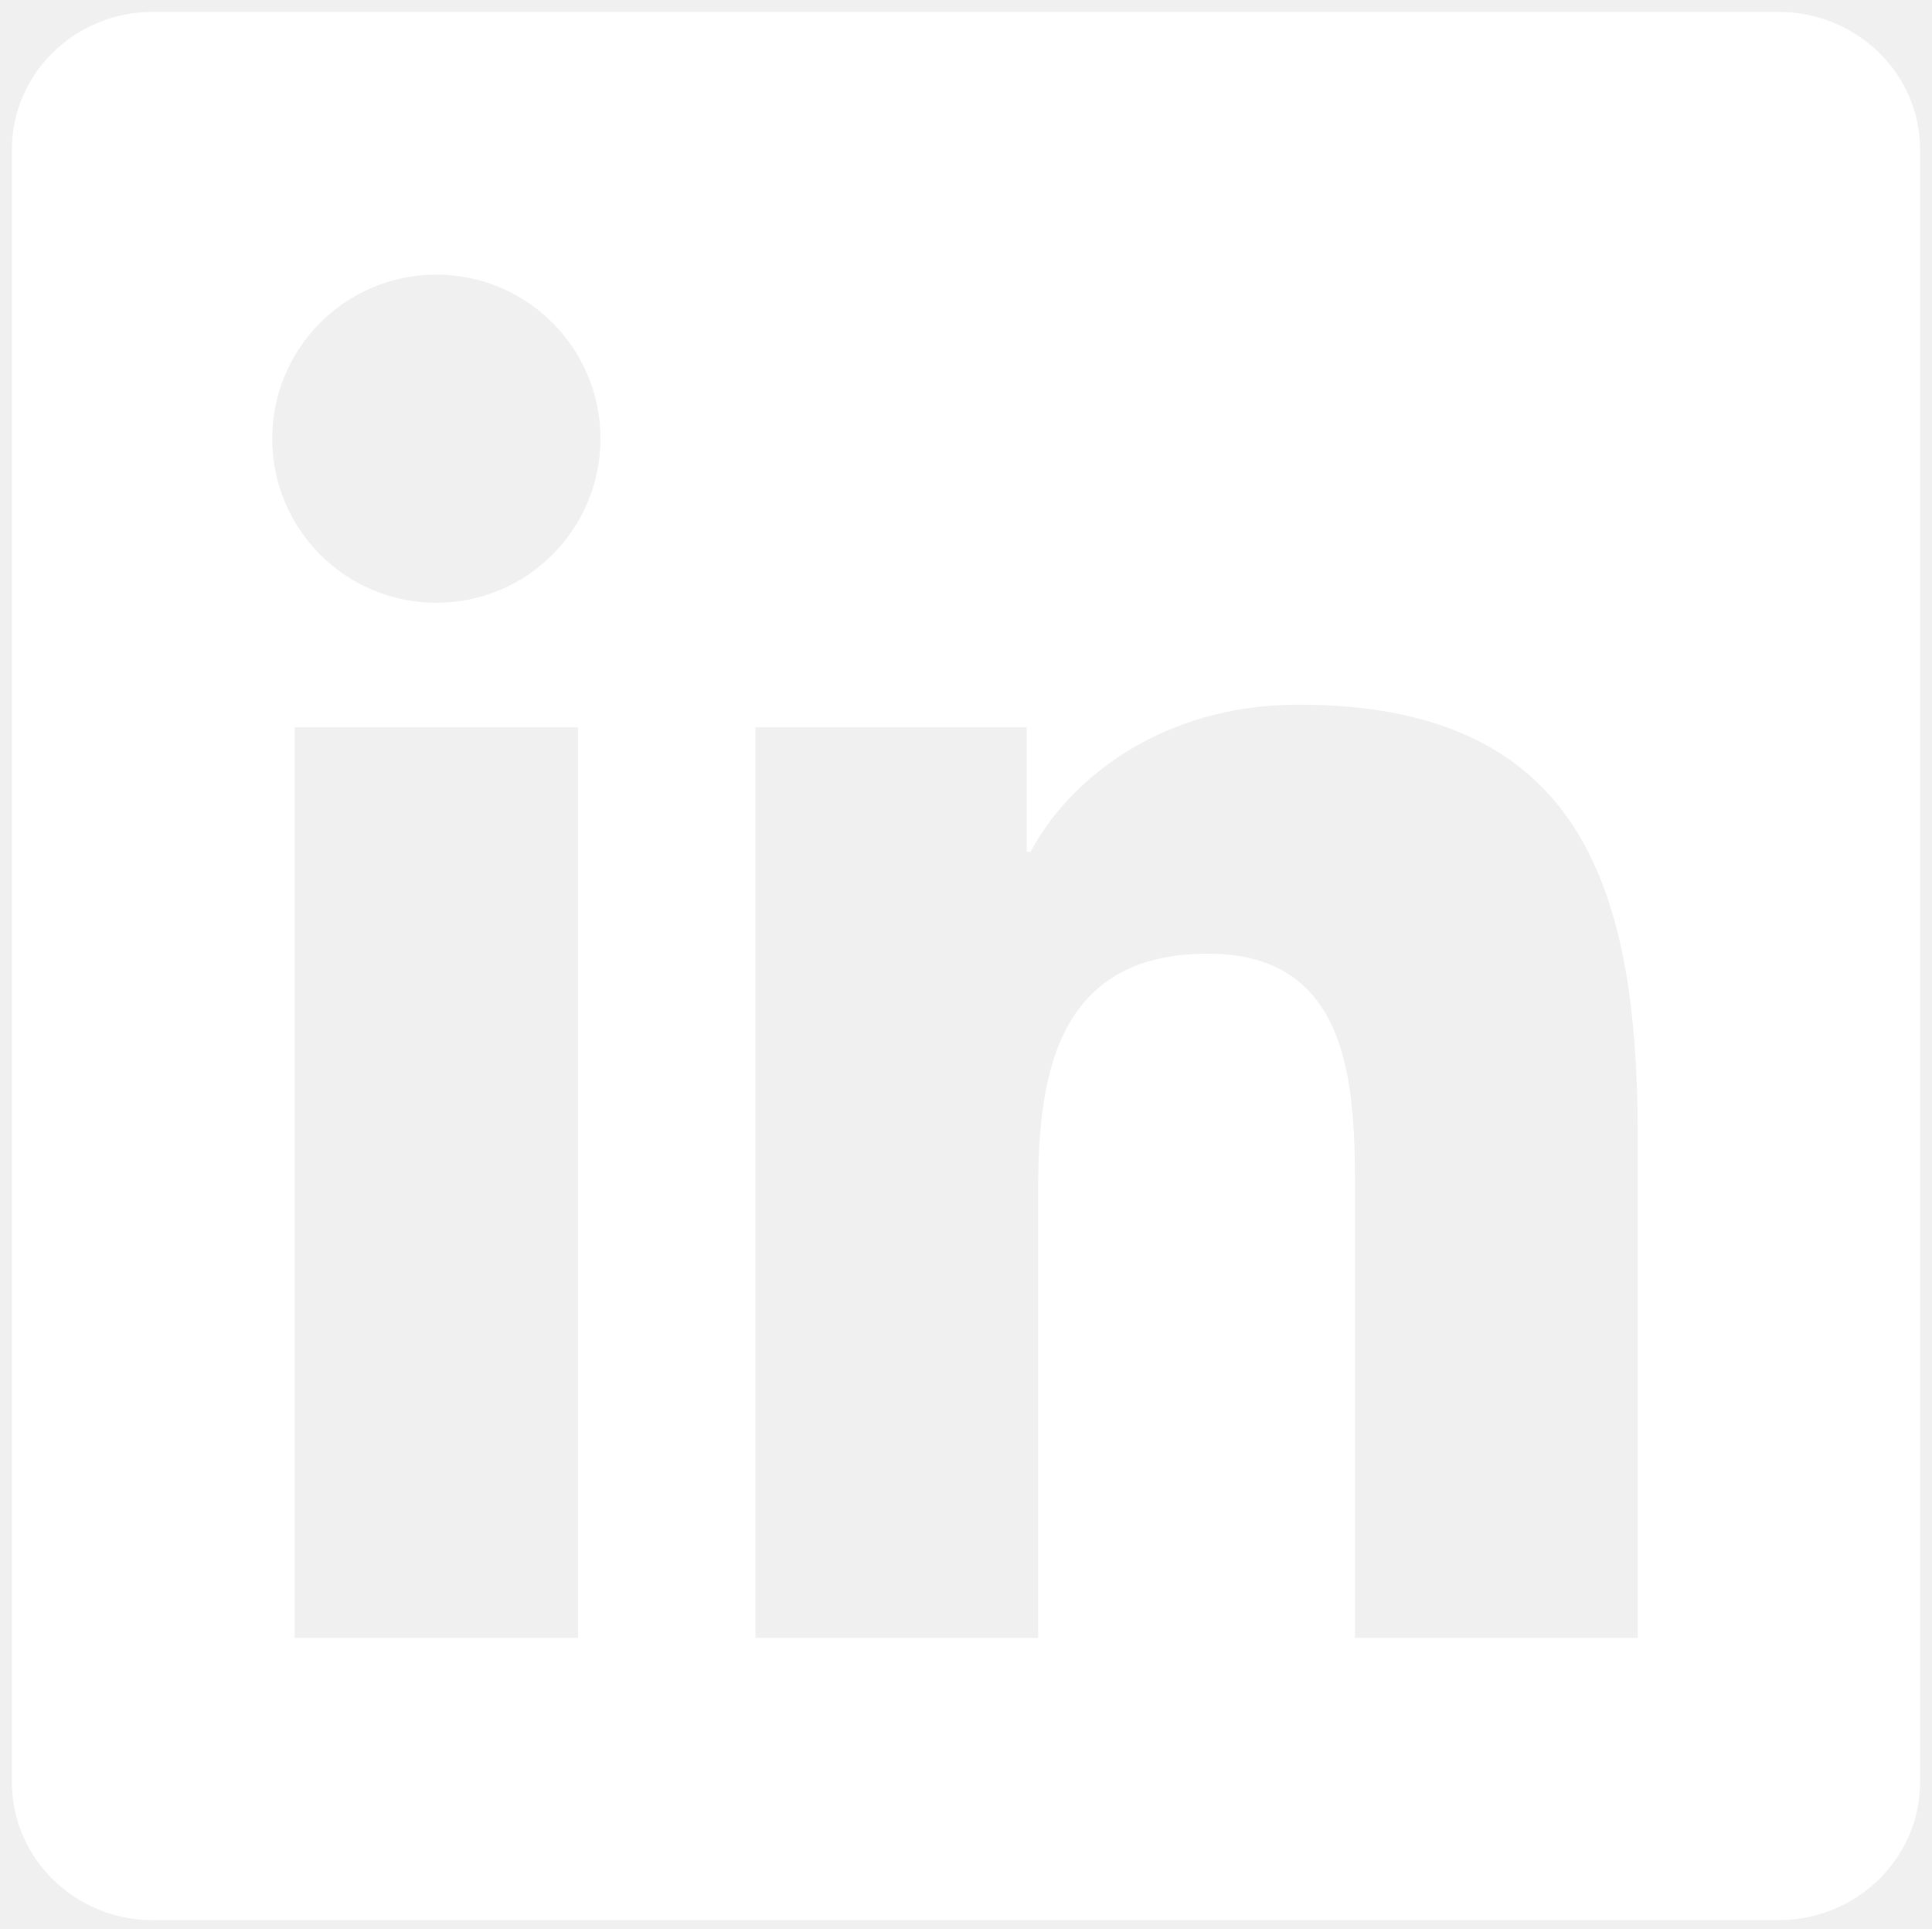
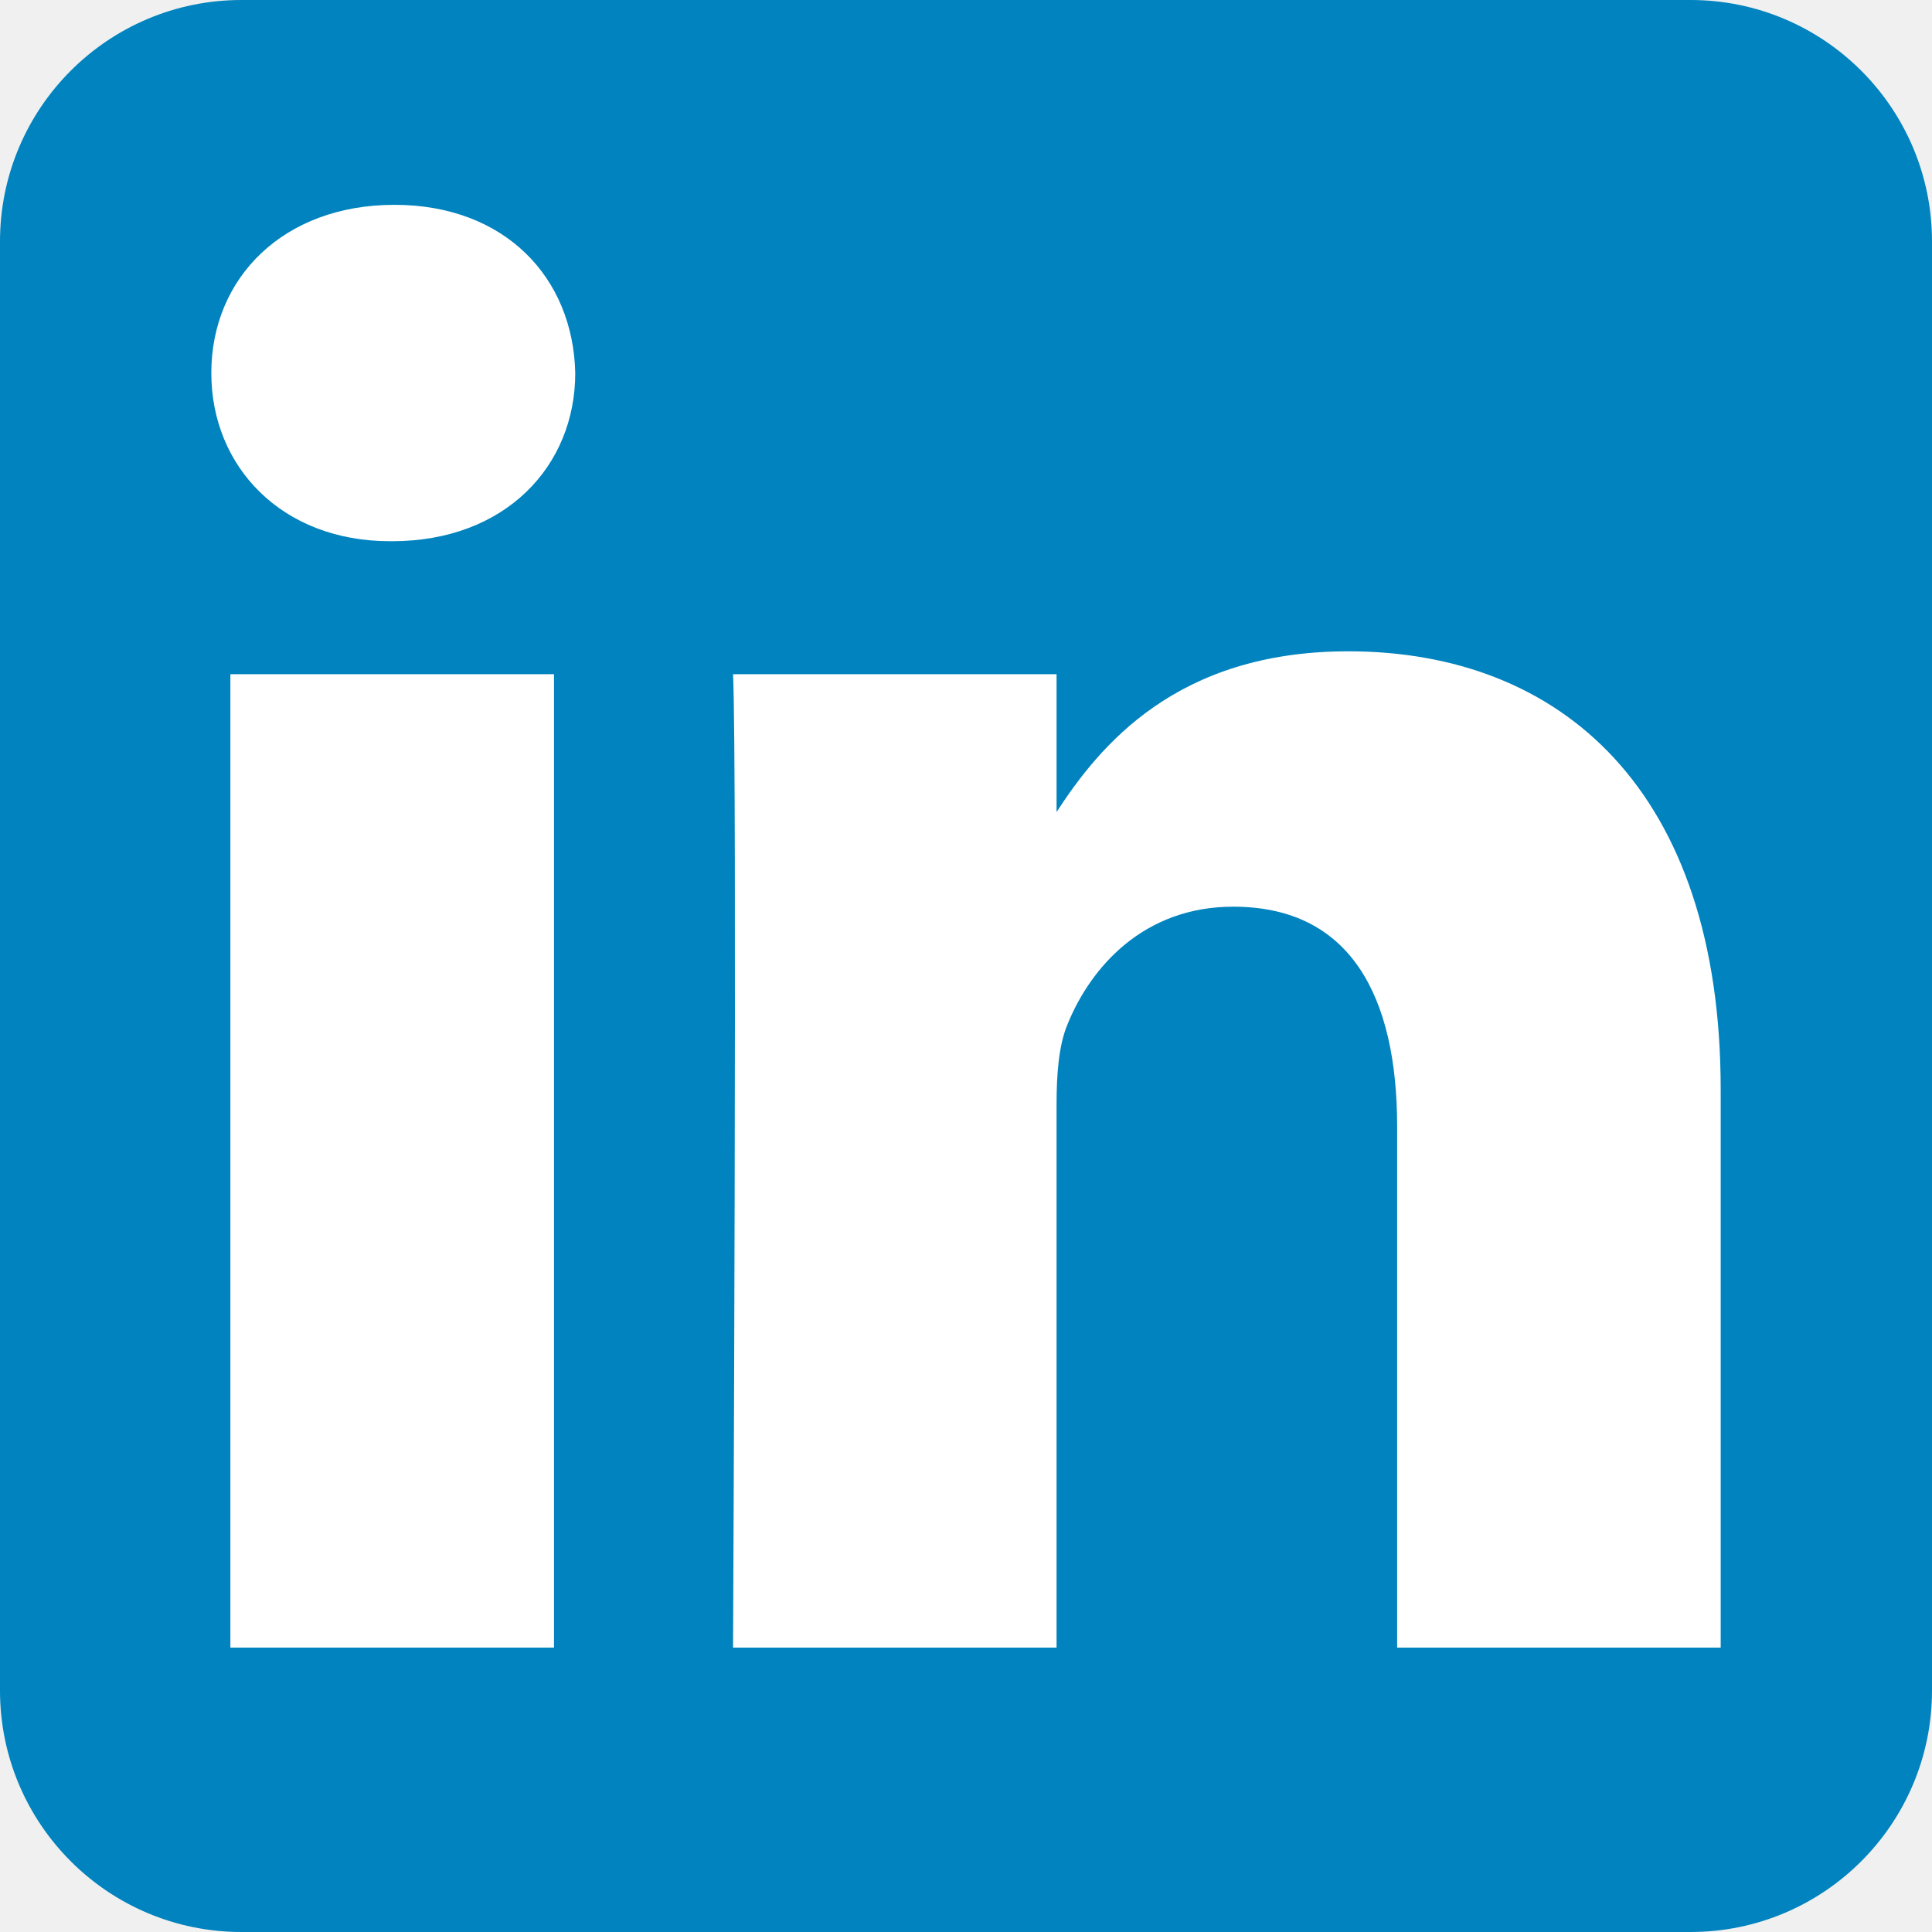
- <svg xmlns="http://www.w3.org/2000/svg" id="svg2" version="1.1" xml:space="preserve" width="16.2" height="16.173" viewBox="0 0 16.2 16.173">
-   <defs id="defs8" />
-   <g id="path5" d="M15.969,3.058c-0.586,0.26-1.217,0.436-1.878,0.515c0.675-0.405,1.194-1.045,1.438-1.809c-0.632,0.375-1.332,0.647-2.076,0.793c-0.596-0.636-1.446-1.033-2.387-1.033c-1.806,0-3.27,1.464-3.27,3.27 c0,0.256,0.029,0.506,0.085,0.745C5.163,5.404,2.753,4.102,1.14,2.124C0.859,2.607,0.698,3.168,0.698,3.767 c0,1.134,0.577,2.135,1.455,2.722C1.616,6.472,1.112,6.325,0.671,6.08c0,0.014,0,0.027,0,0.041c0,1.584,1.127,2.906,2.623,3.206 C3.02,9.402,2.731,9.442,2.433,9.442c-0.211,0-0.416-0.021-0.615-0.059c0.416,1.299,1.624,2.245,3.055,2.271 c-1.119,0.877-2.529,1.4-4.061,1.4c-0.264,0-0.524-0.015-0.78-0.046c1.447,0.928,3.166,1.469,5.013,1.469 c6.015,0,9.304-4.983,9.304-9.304c0-0.142-0.003-0.283-0.009-0.423C14.976,4.29,15.531,3.714,15.969,3.058z" style="fill:#828282" transform="matrix(1.25,0,0,-1.25,0.1,16.14789)">
-     <g id="g12" style="fill:#ffffff;fill-opacity:1" />
-     <g id="g4243" style="fill:#ffffff;fill-opacity:1" transform="matrix(0.3555457,0,0,0.3555457,0,0.03866726)">
-       <g id="g16" clip-path="url(#clipPath18)" style="fill:#ffffff;fill-opacity:1">
-         <g id="g22" clip-path="url(#clipPath24)" style="fill:#ffffff;fill-opacity:1">
-           <path d="m 30.675,5.324 -5.335,0 0,8.354 c 0,1.992 -0.038,4.555 -2.775,4.555 -2.779,0 -3.203,-2.169 -3.203,-4.411 l 0,-8.498 -5.333,0 0,17.179 5.118,0 0,-2.347 0.074,0 c 0.712,1.351 2.455,2.775 5.052,2.775 5.403,0 6.402,-3.557 6.402,-8.184 l 0,-9.423 z M 8.009,24.853 c -1.716,0 -3.098,1.387 -3.098,3.096 0,1.707 1.382,3.095 3.098,3.095 1.708,0 3.095,-1.388 3.095,-3.095 0,-1.709 -1.387,-3.096 -3.095,-3.096 z m -2.674,-2.35 5.345,0 0,-17.179 -5.345,0 0,17.179 z M 33.334,36 2.655,36 C 1.19,36 0,34.838 0,33.406 L 0,2.598 C 0,1.164 1.19,0 2.655,0 l 30.679,0 c 1.468,0 2.667,1.164 2.667,2.598 l 0,30.808 c 0,1.432 -1.199,2.594 -2.667,2.594" style="fill:#ffffff;fill-opacity:1;fill-rule:nonzero;stroke:none" id="path28" />
-         </g>
-       </g>
+ <svg xmlns="http://www.w3.org/2000/svg" height="512" id="Layer_1" version="1.1" viewBox="0 0 512 512" width="512" xml:space="preserve">
+   <defs id="defs12" />
+   <g id="g5891">
+     <rect height="512" id="rect2987" rx="64" ry="64" style="fill:#0083be;fill-opacity:1;fill-rule:nonzero;stroke:none" width="512" x="0" y="5.6843419e-014" />
+     <g id="g9-1" transform="matrix(1.553795,0,0,1.553795,-140.8733,-132.6455)">
+       <rect height="166.021" id="rect11" style="fill:#ffffff" width="55.194" x="129.957" y="200.357" />
+       <path d="m 157.927,120.303 c -18.884,0 -31.222,12.415 -31.222,28.687 0,15.93 11.963,28.687 30.491,28.687 h 0.357 c 19.245,0 31.224,-12.757 31.224,-28.687 -0.357,-16.272 -11.978,-28.687 -30.85,-28.687 z" id="path13-0" style="fill:#ffffff" />
+       <path d="m 320.604,196.453 c -29.277,0 -42.391,16.101 -49.734,27.41 v -23.506 h -55.18 c 0.732,15.573 0,166.021 0,166.021 h 55.179 V 273.66 c 0,-4.963 0.357,-9.924 1.82,-13.471 3.982,-9.911 13.068,-20.178 28.313,-20.178 19.959,0 27.955,15.23 27.955,37.539 v 88.828 h 55.182 v -95.206 c 0,-50.996 -27.227,-74.719 -63.535,-74.719 z" id="path15" style="fill:#ffffff" />
    </g>
  </g>
</svg>
